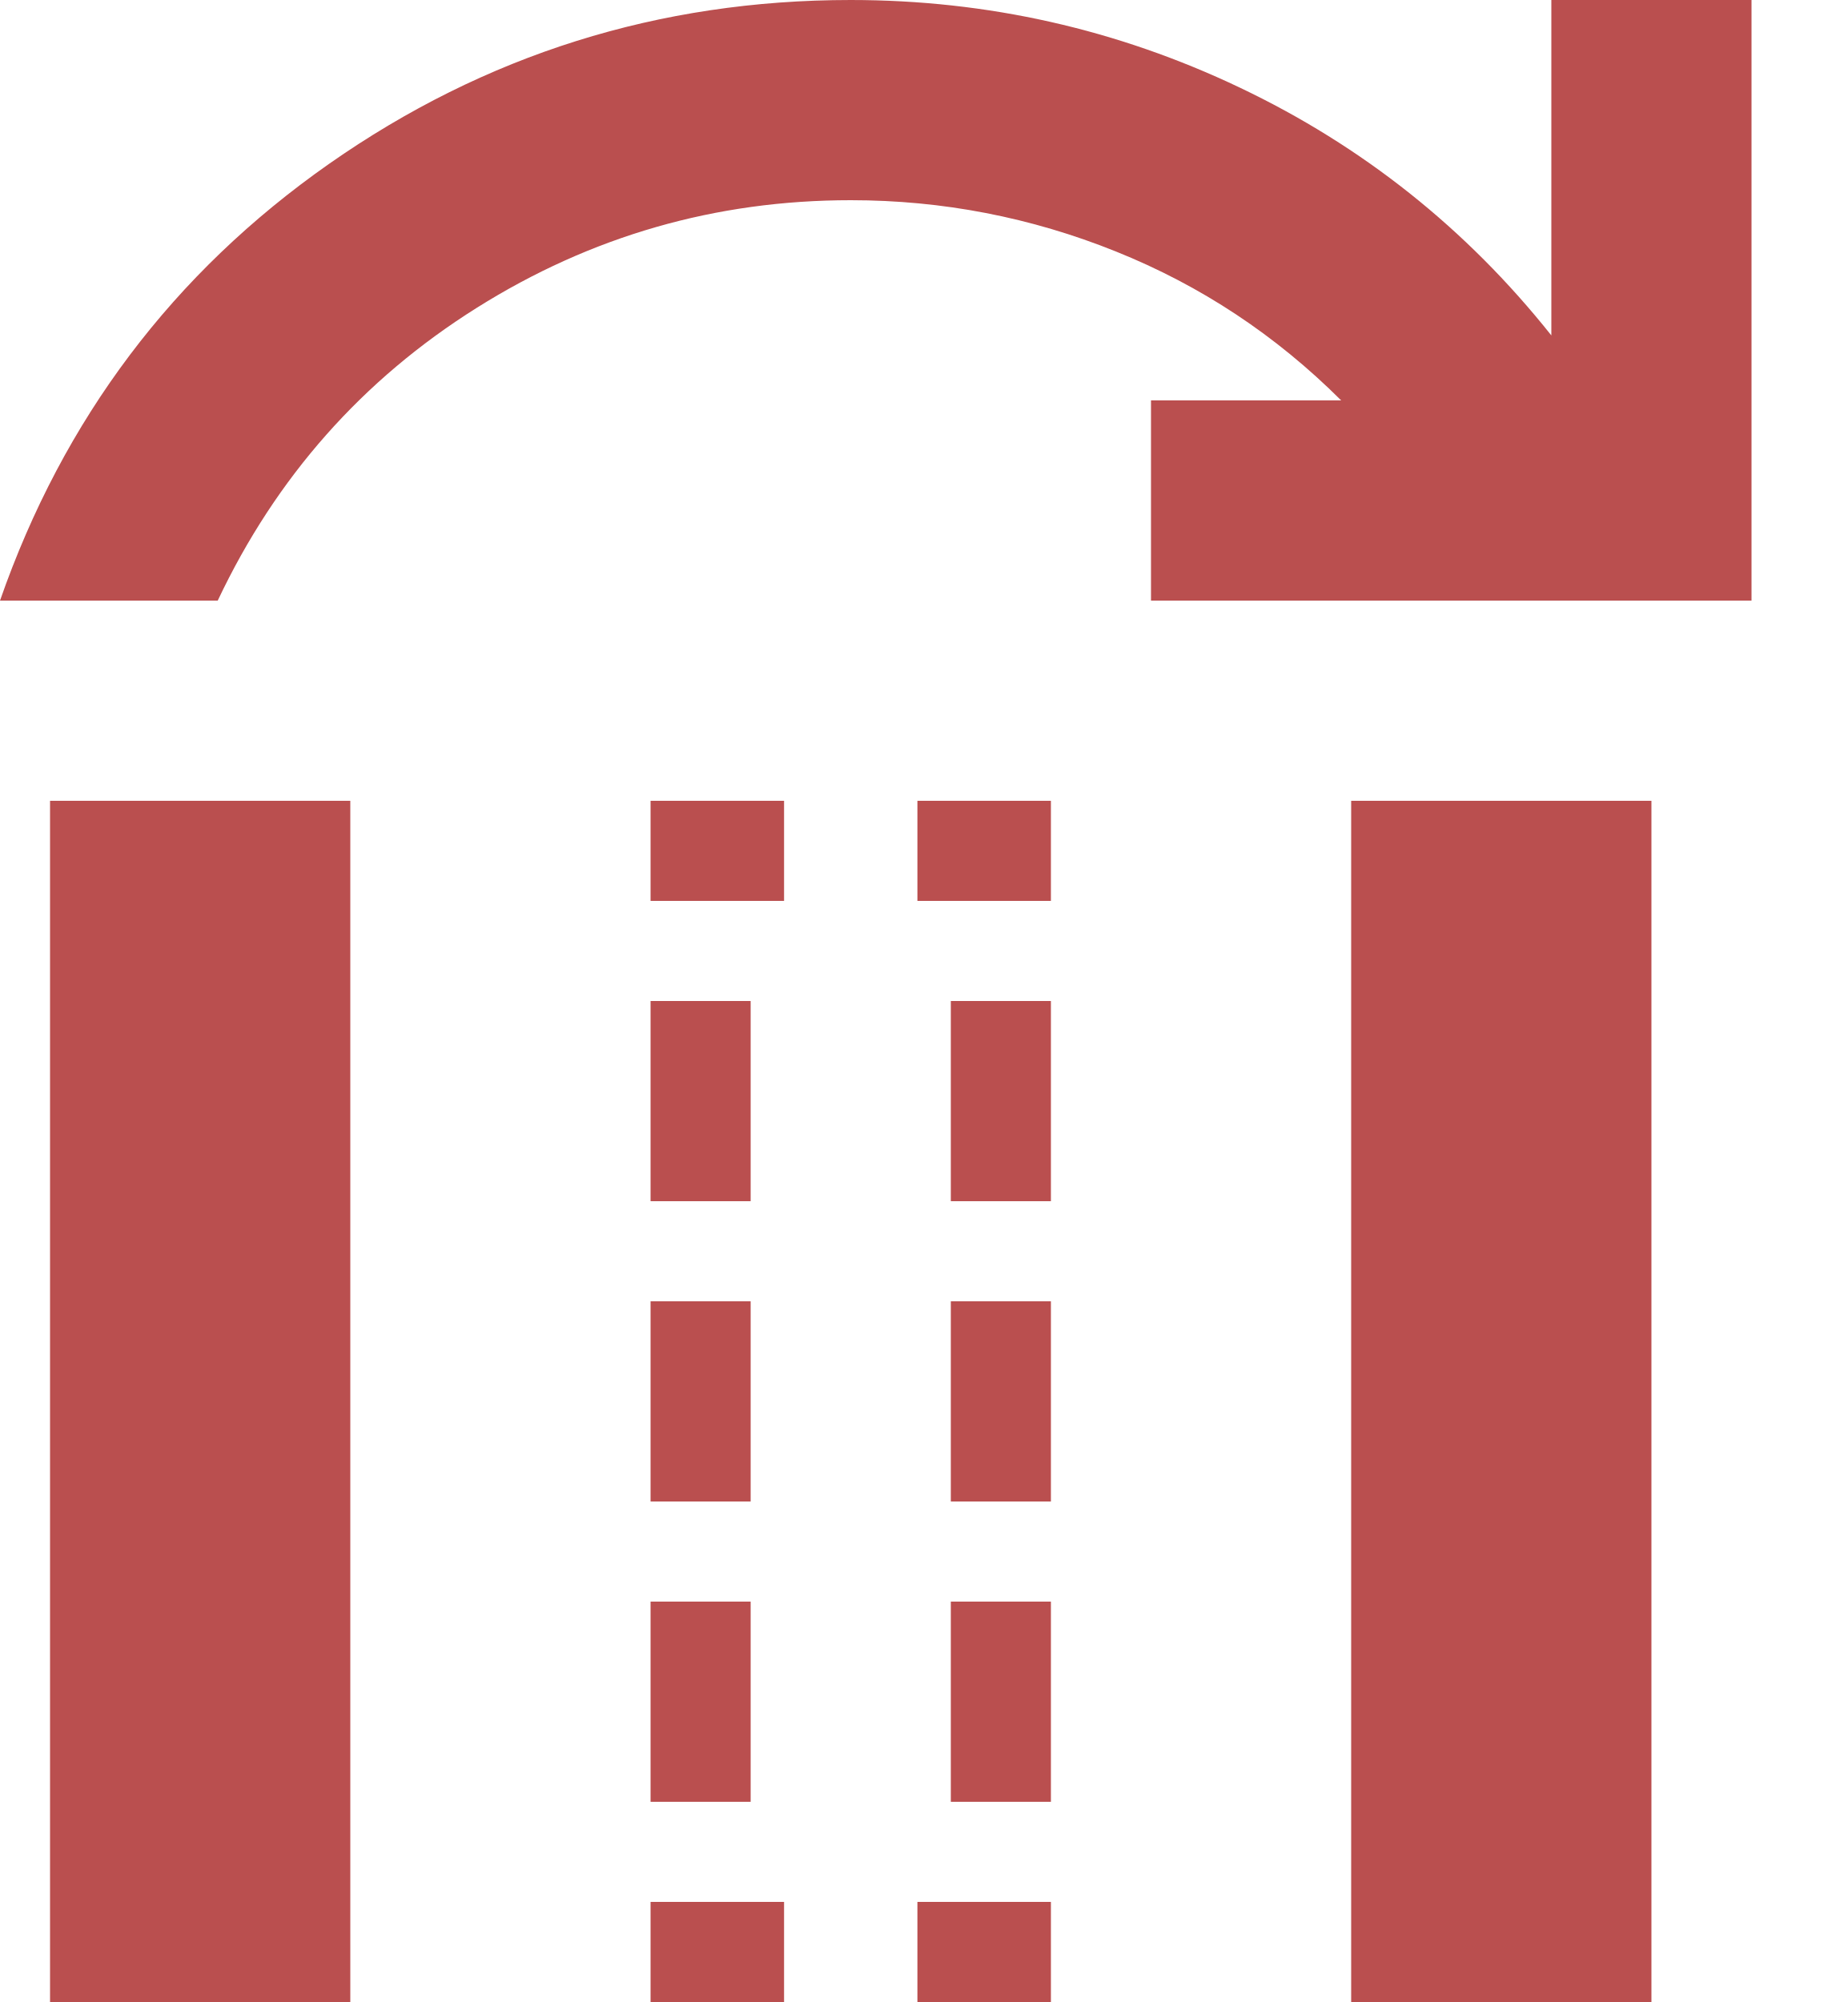
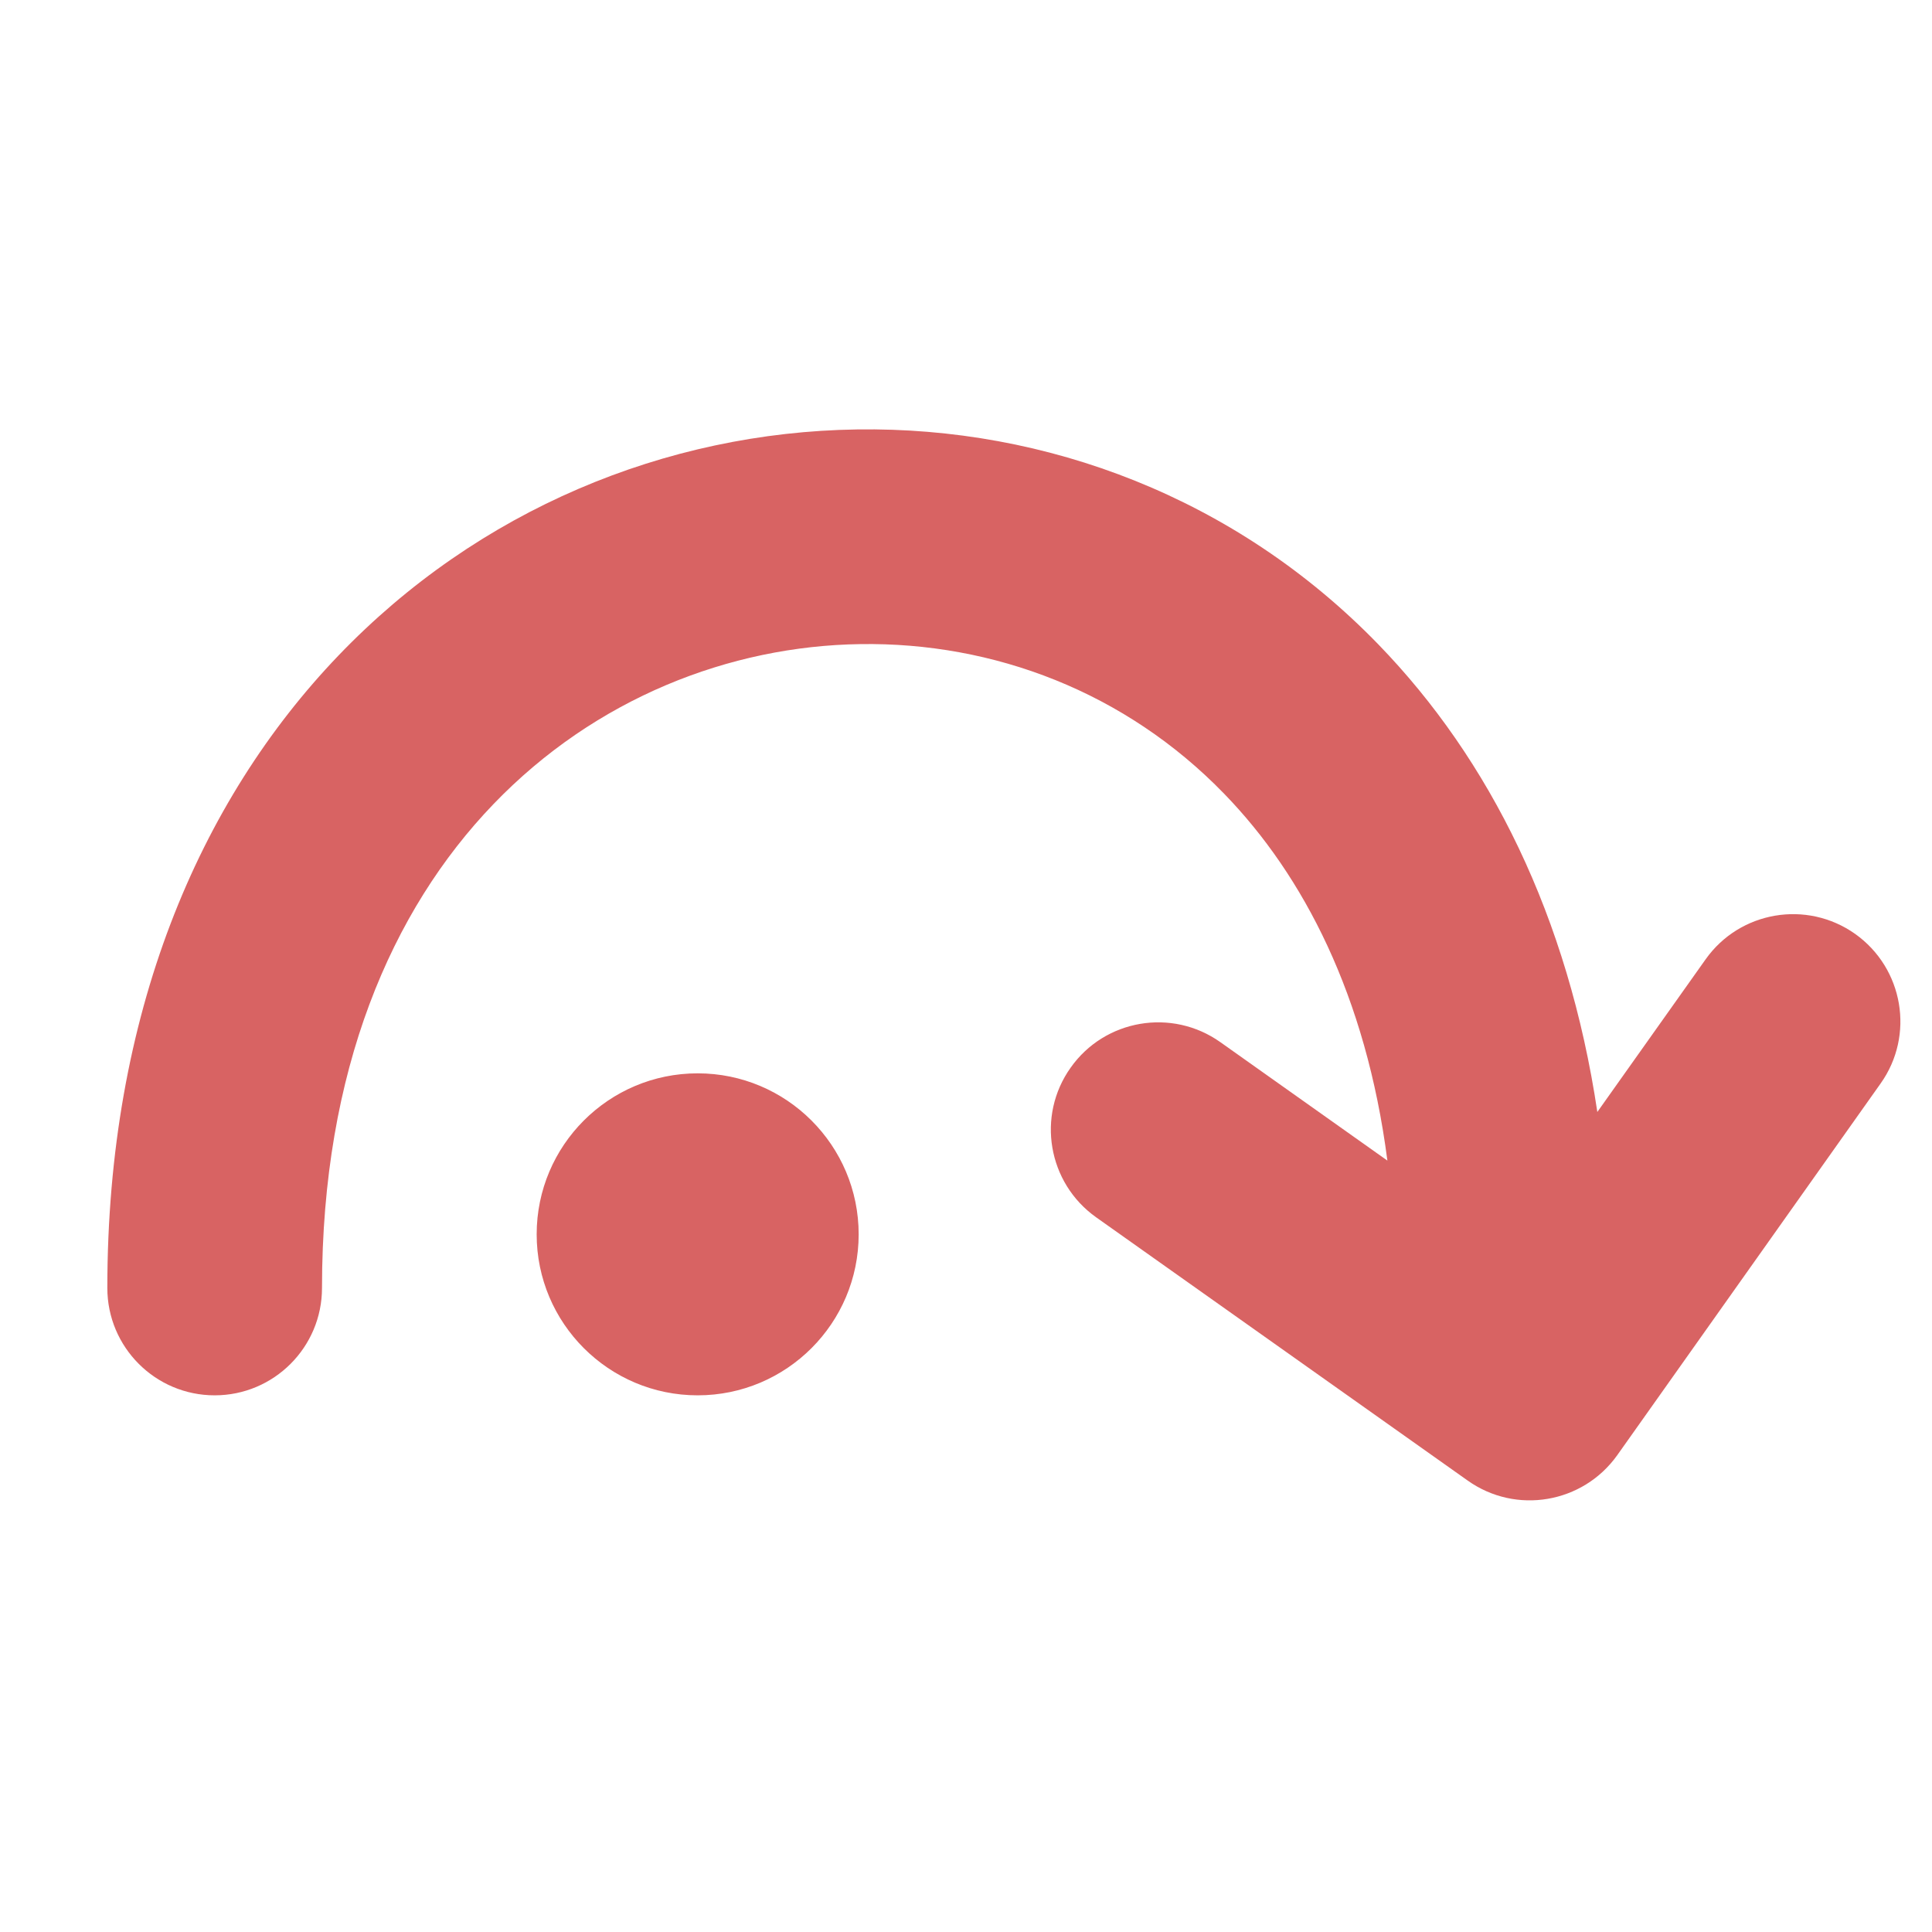
- <svg xmlns="http://www.w3.org/2000/svg" width="12" height="13" viewBox="0 0 12 13" fill="none">
-   <path fill-rule="evenodd" clip-rule="evenodd" d="M2.137 1.064C1.124 1.774 0.412 2.719 0 3.9H1.414C1.793 3.098 2.354 2.465 3.096 1.999C3.838 1.533 4.647 1.3 5.525 1.3C6.121 1.3 6.695 1.411 7.247 1.633C7.8 1.855 8.287 2.178 8.71 2.6H7.475V3.9H11.375V0H10.075V2.178C9.523 1.484 8.848 0.948 8.052 0.569C7.256 0.19 6.413 0 5.525 0C4.279 0 3.15 0.355 2.137 1.064ZM2.275 5.2H0.325V13H2.275V5.2ZM4.225 5.85V5.2H5.092V5.85H4.225ZM6.825 5.85V5.2H5.958V5.85H6.825ZM6.825 6.5H6.175V7.8H6.825V6.5ZM6.825 8.45H6.175V9.75H6.825V8.45ZM6.825 10.4H6.175V11.7H6.825V10.4ZM6.825 12.35H5.958V13H6.825V12.35ZM5.092 13V12.35H4.225V13H5.092ZM4.225 11.7H4.875V10.4H4.225V11.7ZM4.225 9.75H4.875V8.45H4.225V9.75ZM4.225 7.8H4.875V6.5H4.225V7.8ZM10.725 5.2H8.775V13H10.725V5.2Z" fill="#BA4F4F" />
+ <svg xmlns="http://www.w3.org/2000/svg" width="18" height="18" viewBox="0 0 18 18" fill="#D86363">
+   <path fill-rule="evenodd" clip-rule="evenodd" d="M8.015 6.001C5.586 6.036 3 7.944 3 12C3 12.552 2.552 13 2 13C1.448 13 1 12.552 1 12C1 6.9 4.414 4.053 7.985 4.001C9.745 3.975 11.515 4.635 12.843 6.005C13.881 7.076 14.61 8.54 14.882 10.36L15.89 8.939C16.209 8.488 16.833 8.382 17.284 8.701C17.734 9.021 17.841 9.645 17.521 10.095L15.068 13.557C14.748 14.007 14.124 14.114 13.674 13.794L10.212 11.341C9.762 11.021 9.655 10.397 9.975 9.947C10.294 9.496 10.918 9.39 11.369 9.709L12.926 10.813C12.727 9.278 12.145 8.158 11.407 7.397C10.485 6.445 9.255 5.982 8.015 6.001ZM6.5 13C7.328 13 8 12.328 8 11.5C8 10.672 7.328 10 6.5 10C5.672 10 5 10.672 5 11.5C5 12.328 5.672 13 6.5 13Z" />
</svg>
